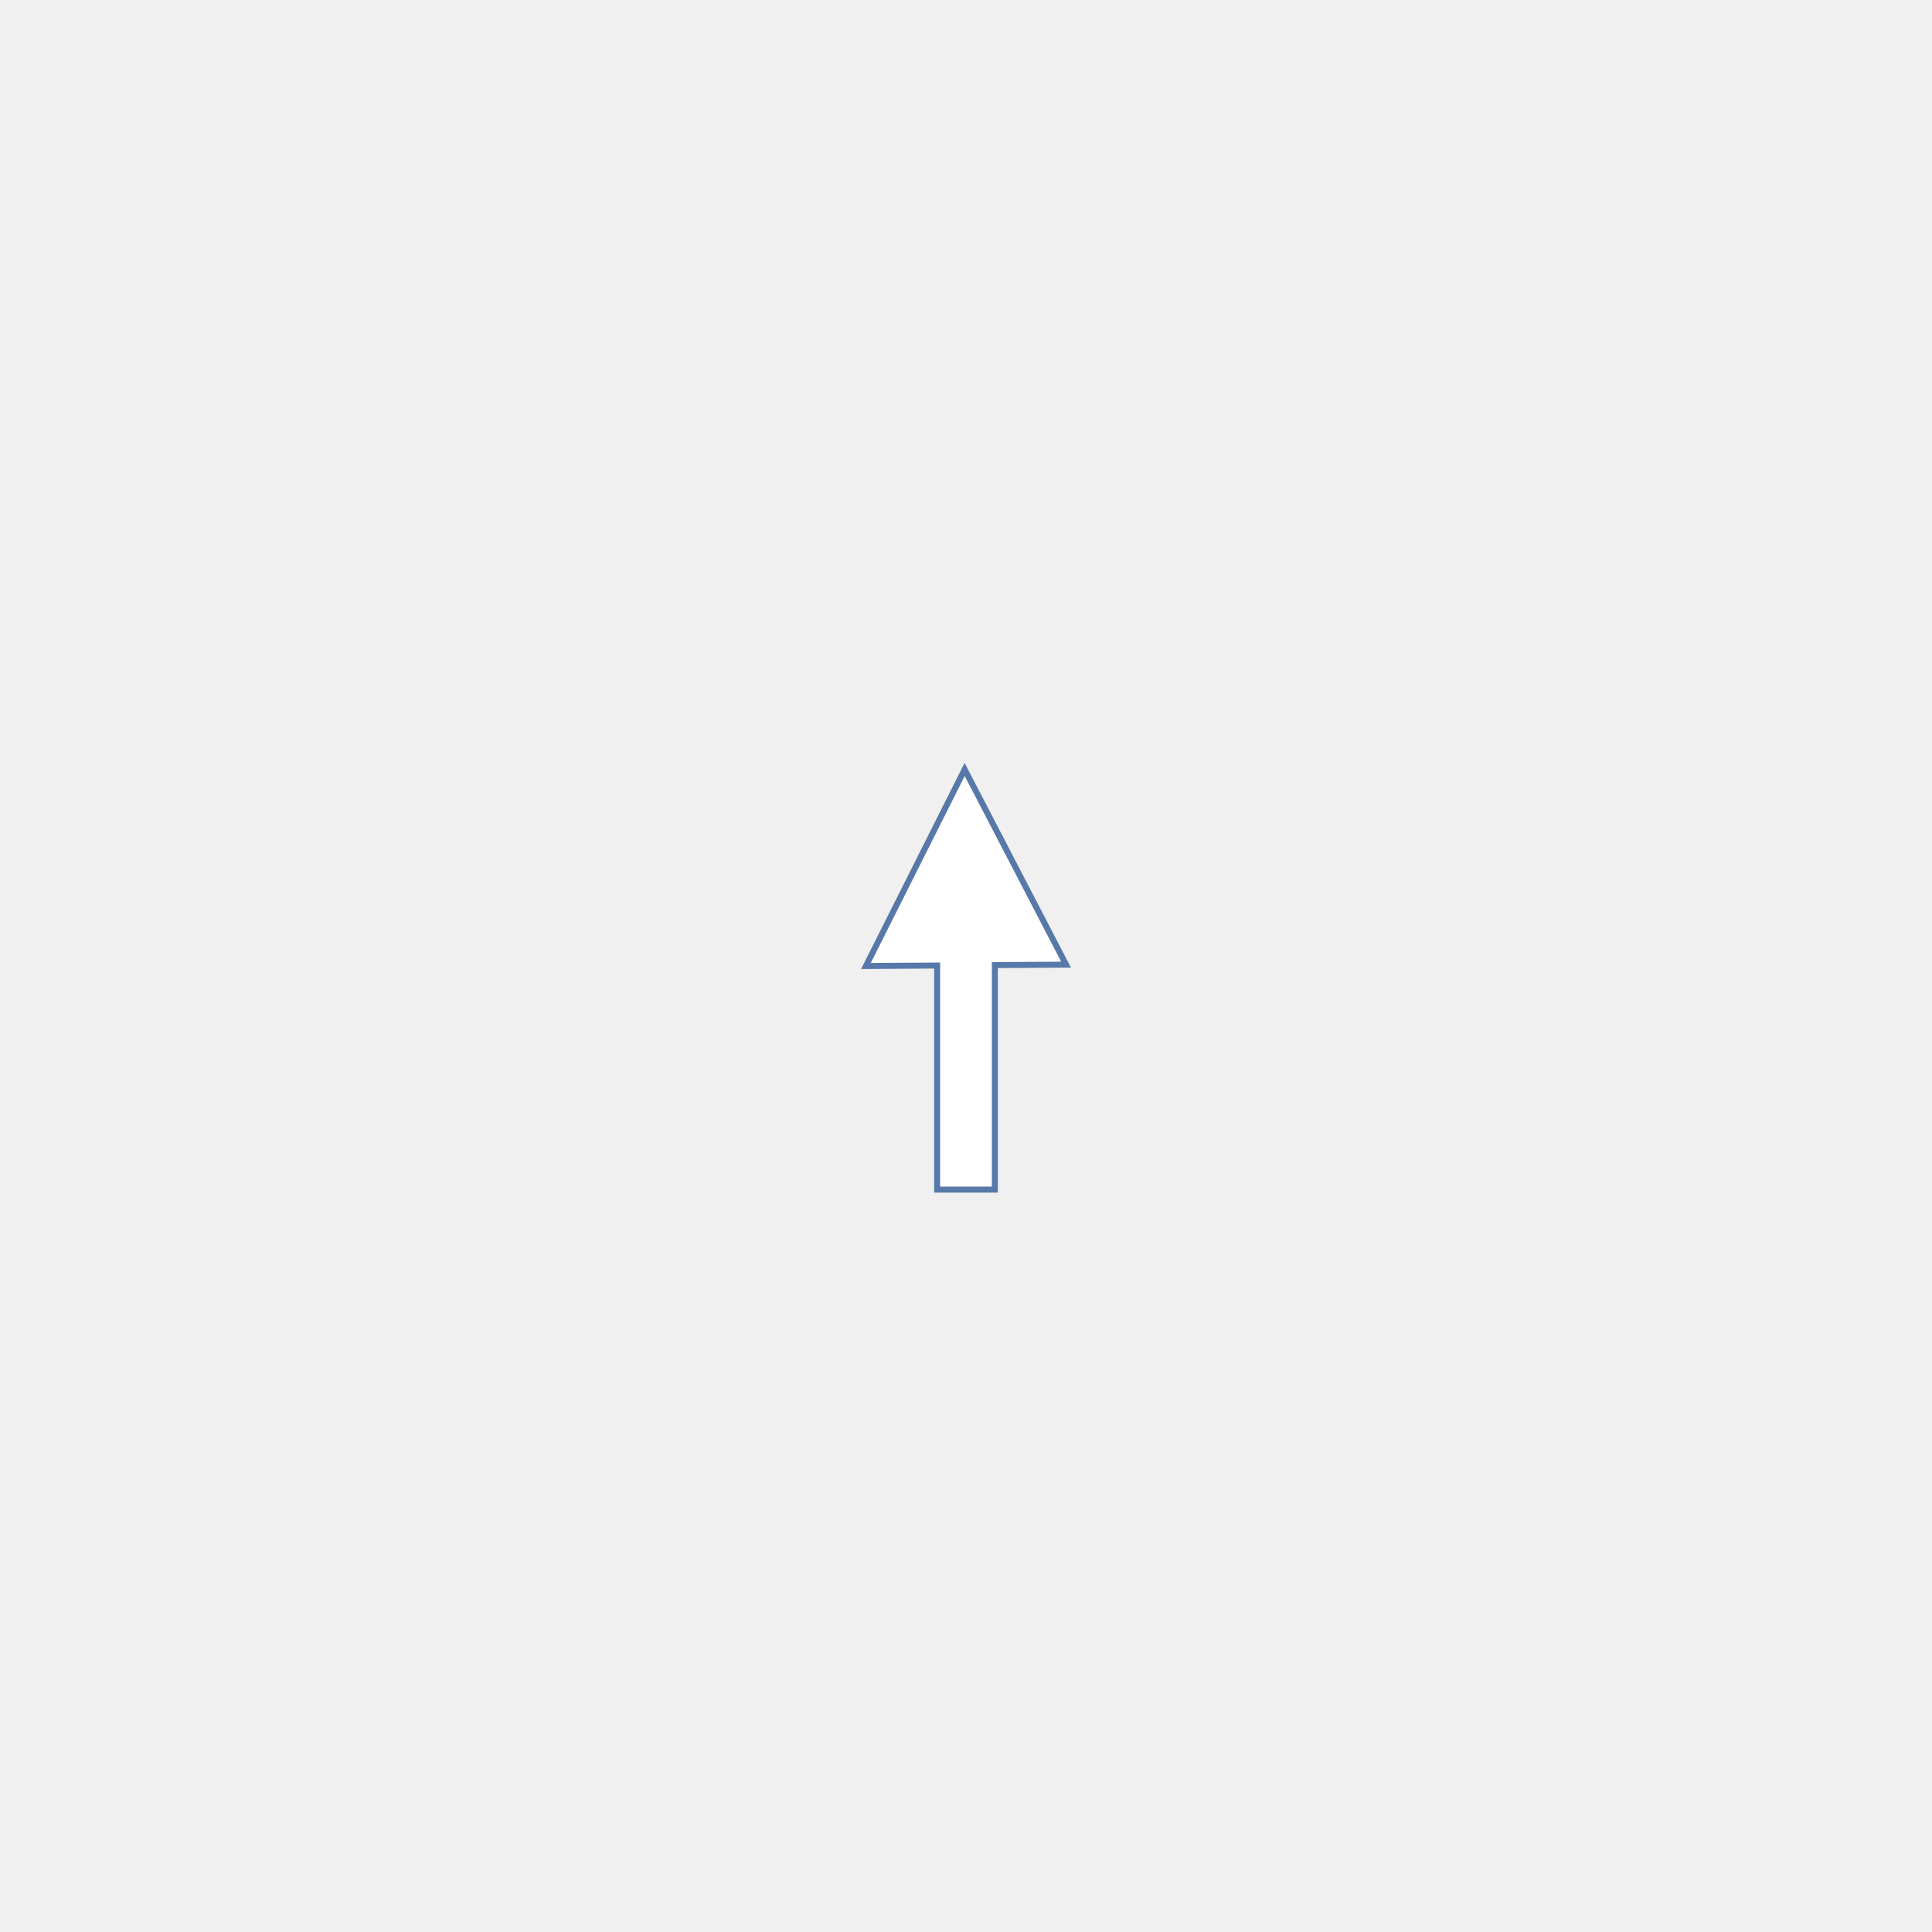
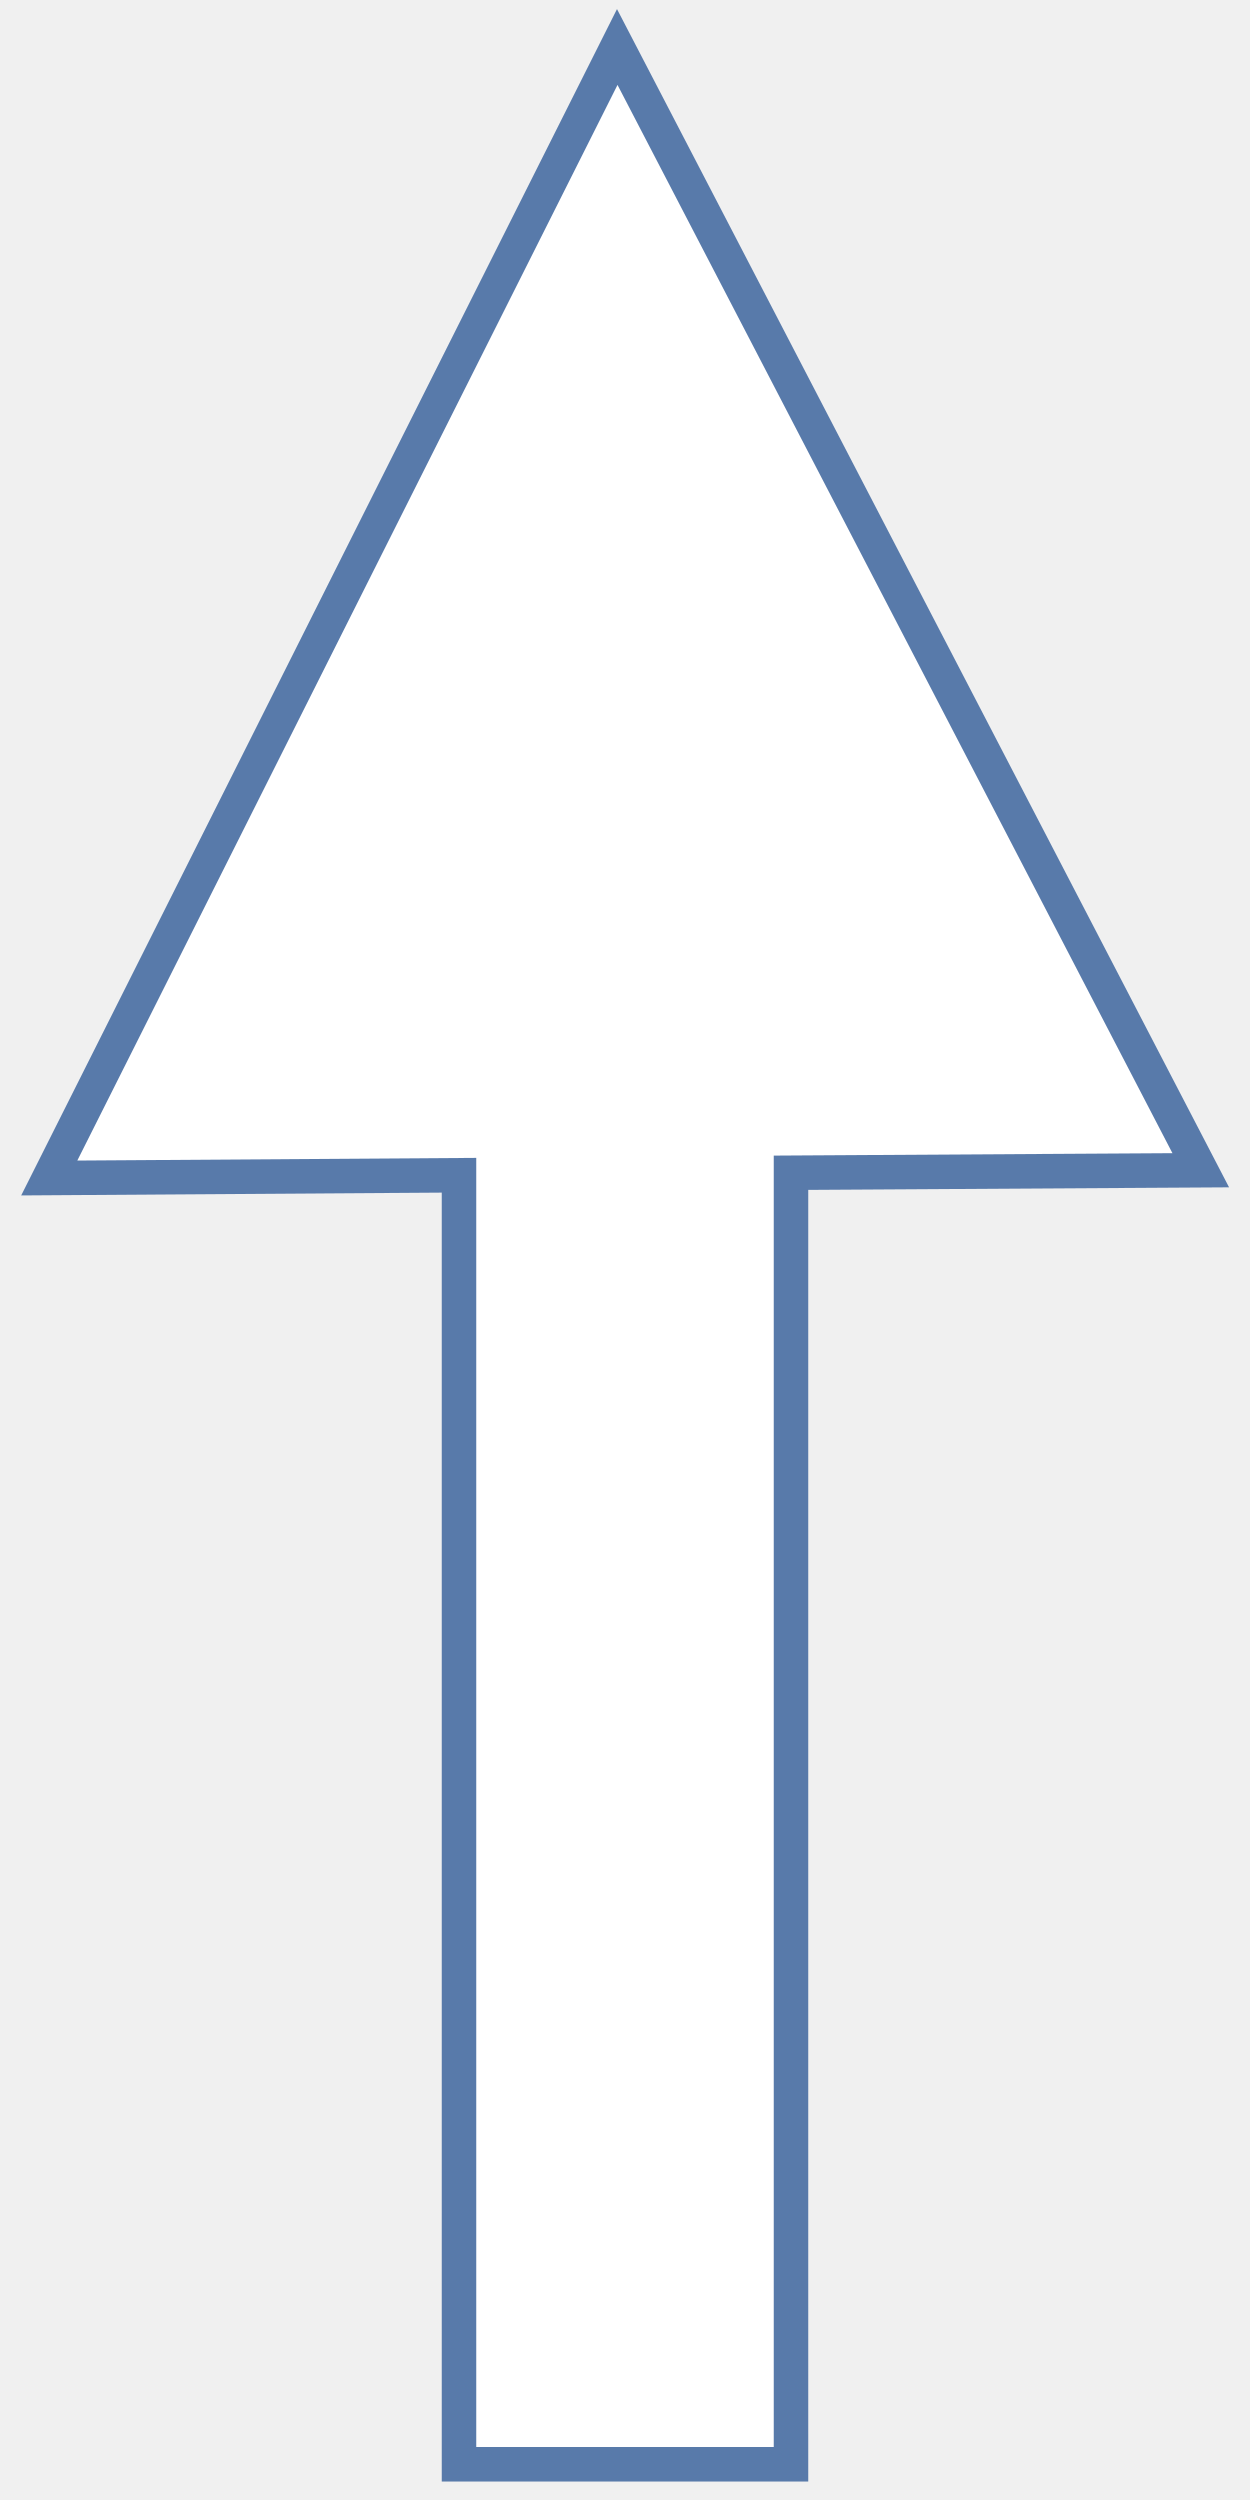
- <svg xmlns="http://www.w3.org/2000/svg" id="Layer_1" data-name="Layer 1" viewBox="0 0 300 300">
+ <svg xmlns="http://www.w3.org/2000/svg" id="Layer_1" data-name="Layer 1" viewBox="0 0 50 100">
  <defs>
    <style>
      .cls-1 {
        fill: #fff;
-         stroke: #5779aa;
+         stroke: #587aaa;
        stroke-miterlimit: 10;
-         stroke-width: .93px;
+         stroke-width: 1.38px;
      }
    </style>
  </defs>
-   <polygon class="cls-1" points="165.54 149.79 154.48 149.86 154.48 184.72 145.52 184.72 145.52 149.93 134.46 150 149.79 119.48 165.54 149.79" />
+   <polygon class="cls-1" points="48.03 46.81 31.64 46.91 31.64 98.57 18.36 98.57 18.36 47.01 1.97 47.12 24.69 1.88 48.03 46.81" />
</svg>
